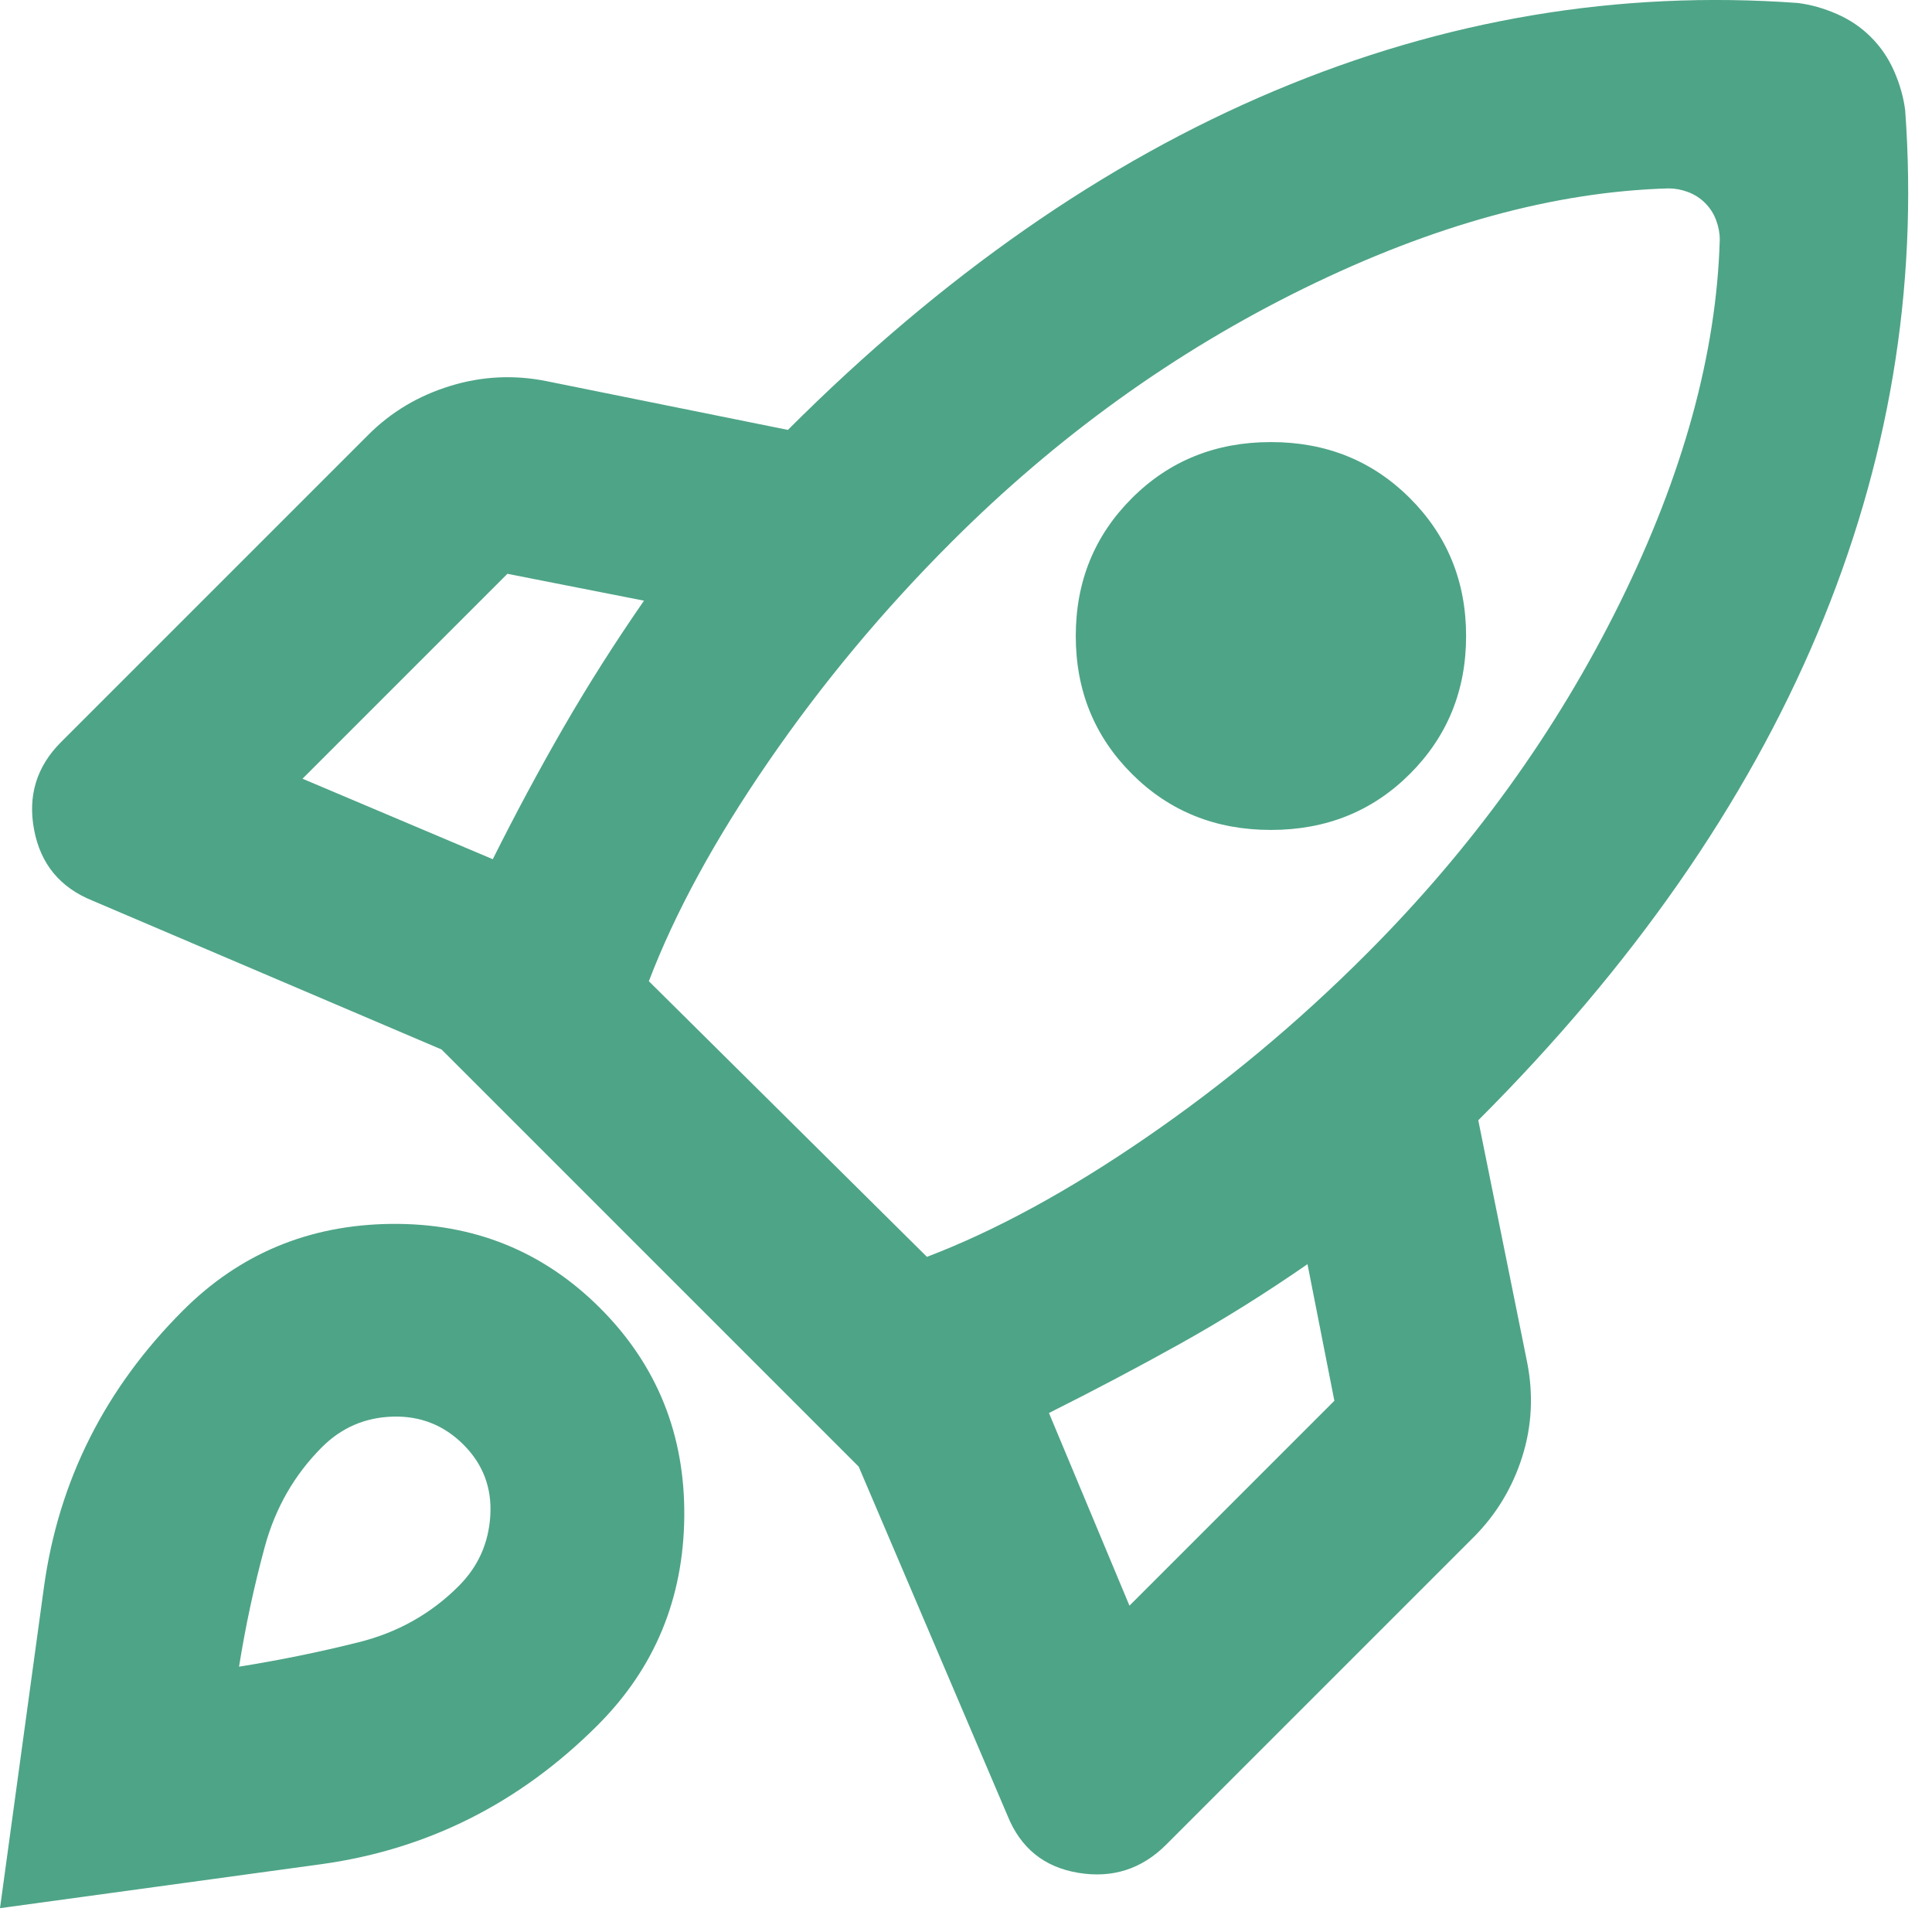
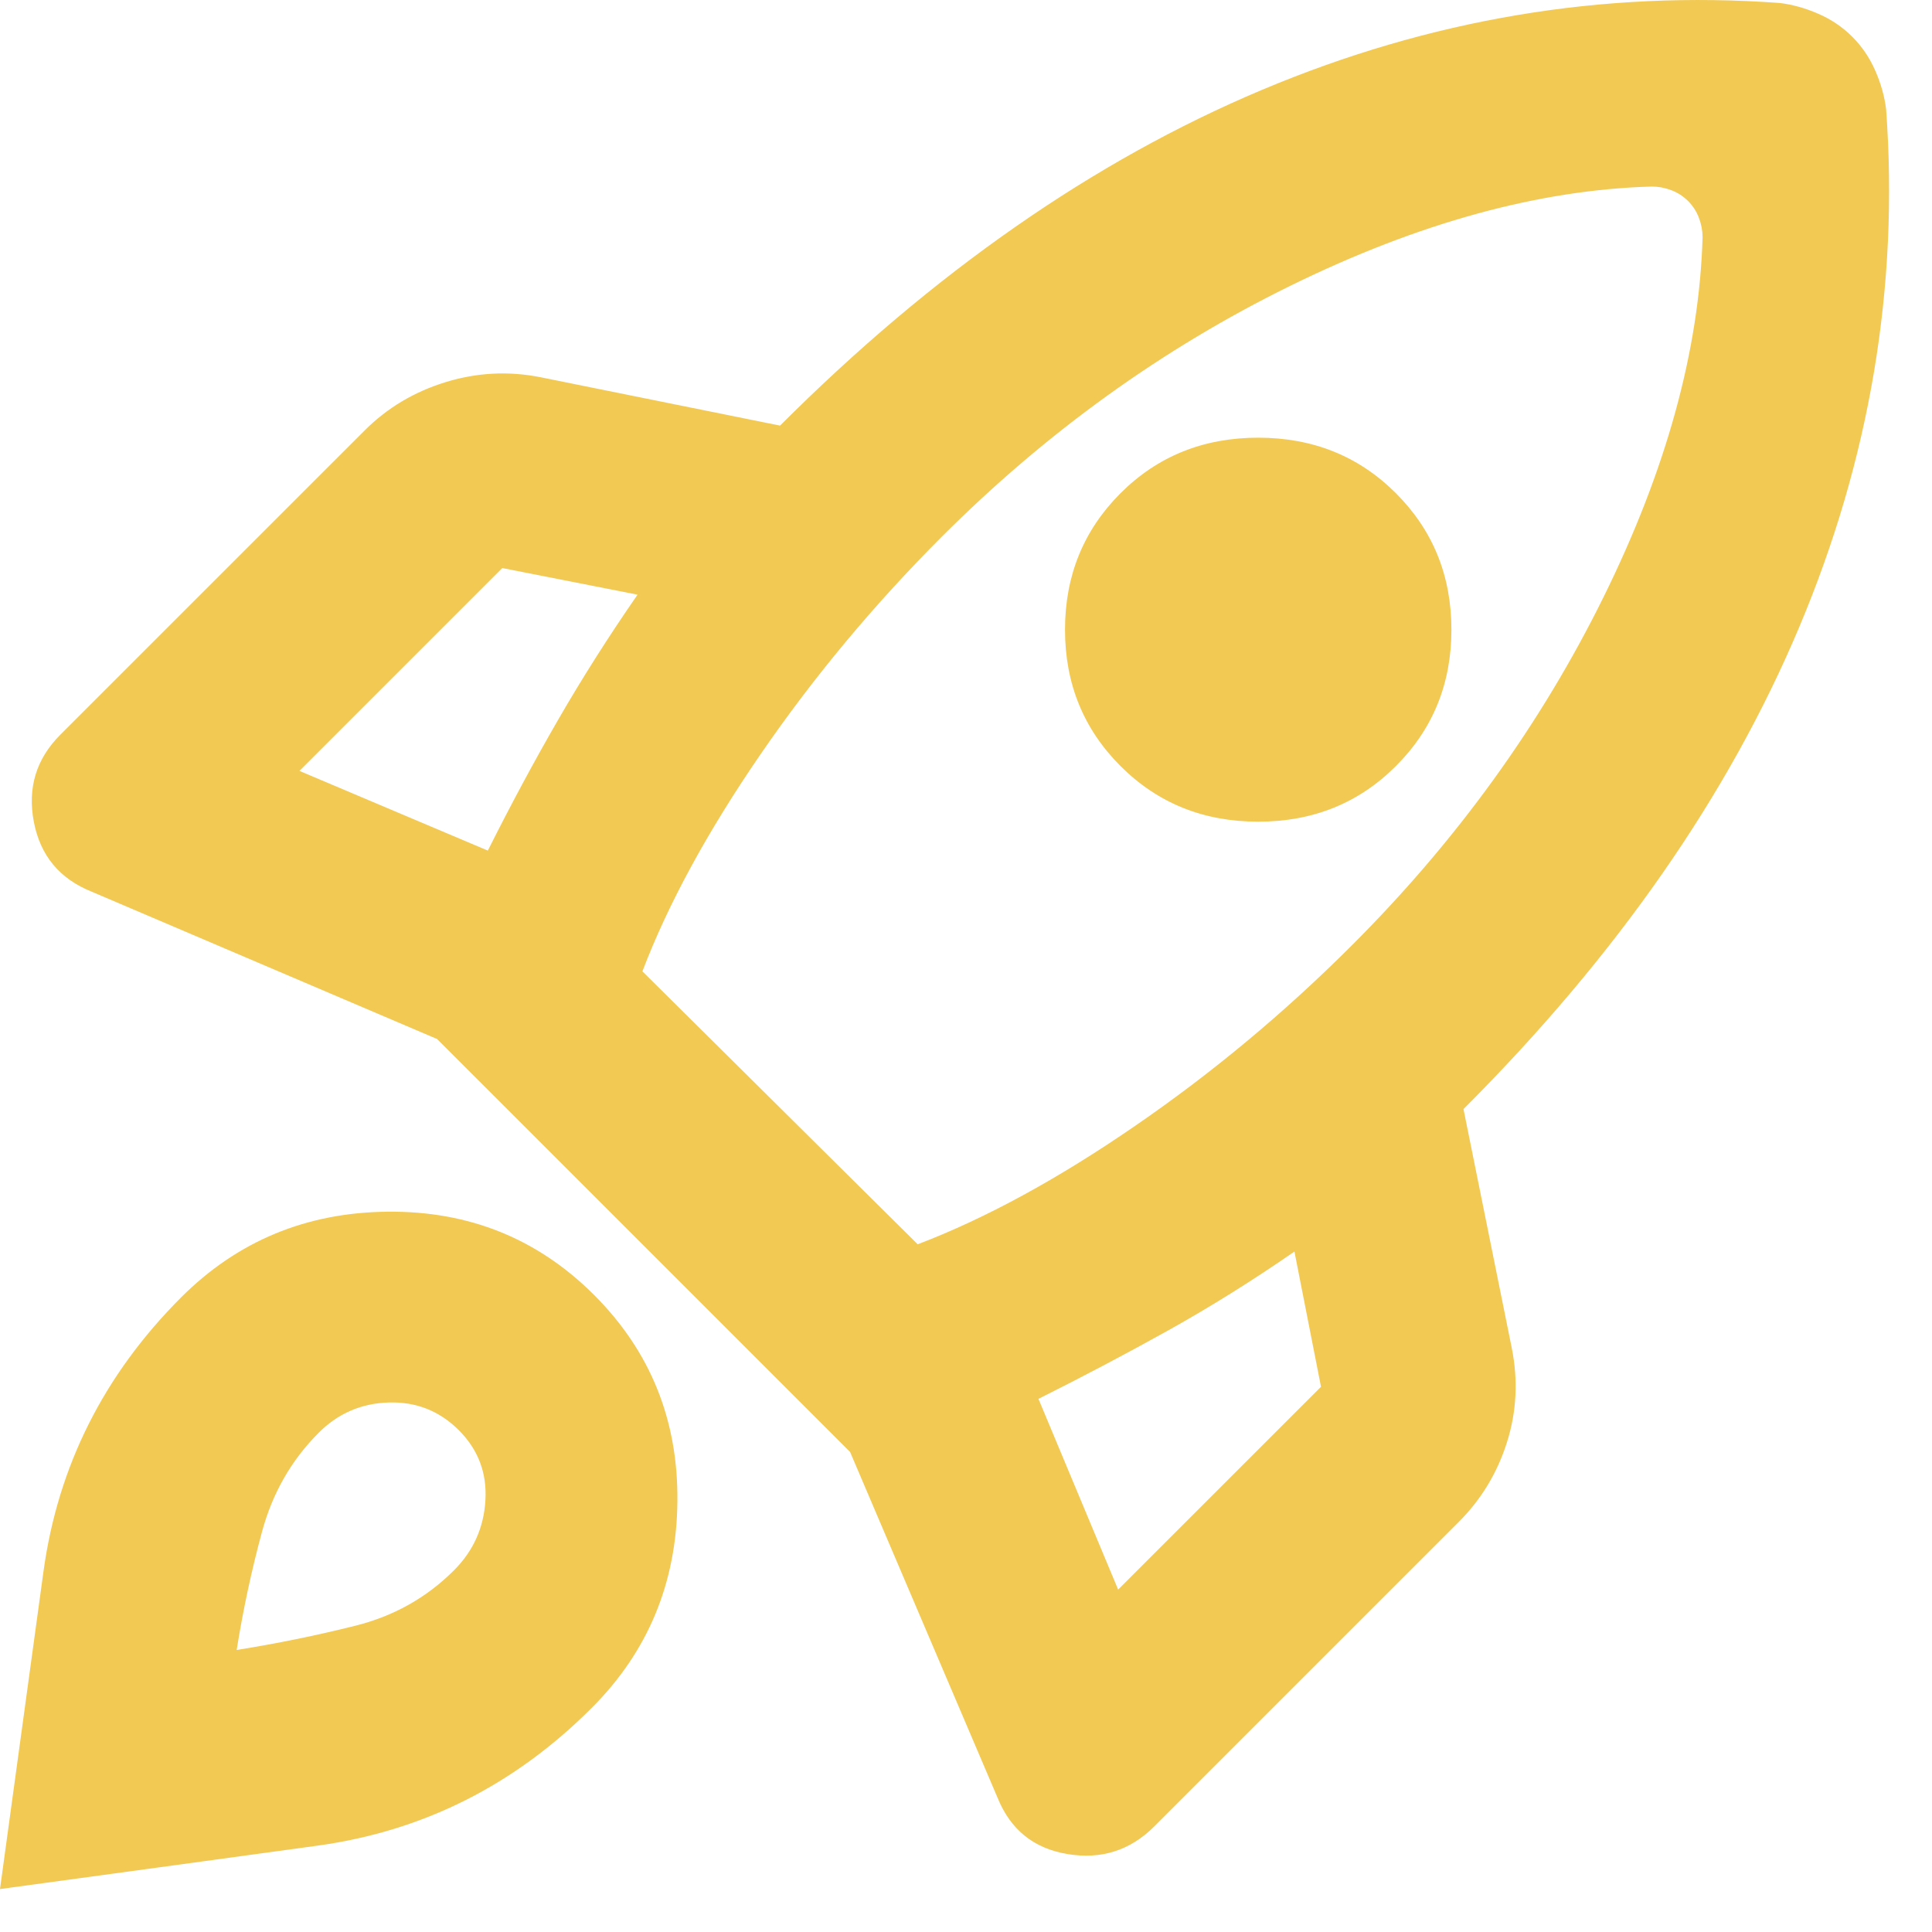
- <svg xmlns="http://www.w3.org/2000/svg" width="33" height="33" viewBox="0 0 33 33" fill="none">
-   <path d="M8.417 14.676C8.806 13.899 9.208 13.149 9.625 12.426C10.042 11.704 10.5 10.982 11 10.26L8.667 9.801L5.167 13.301L8.417 14.676ZM28.5 3.218C26.556 3.273 24.479 3.843 22.271 4.926C20.062 6.01 18.056 7.454 16.25 9.26C15.083 10.426 14.042 11.676 13.125 13.01C12.208 14.343 11.528 15.593 11.083 16.76L15.833 21.468C17 21.023 18.25 20.343 19.583 19.426C20.917 18.51 22.167 17.468 23.333 16.301C25.139 14.496 26.583 12.496 27.667 10.301C28.75 8.107 29.319 6.037 29.375 4.093C29.375 3.982 29.354 3.871 29.312 3.76C29.271 3.648 29.208 3.551 29.125 3.468C29.042 3.385 28.944 3.322 28.833 3.28C28.722 3.239 28.611 3.218 28.5 3.218ZM19.333 13.218C18.694 12.579 18.375 11.794 18.375 10.864C18.375 9.933 18.694 9.149 19.333 8.51C19.972 7.871 20.764 7.551 21.708 7.551C22.653 7.551 23.444 7.871 24.083 8.51C24.722 9.149 25.042 9.933 25.042 10.864C25.042 11.794 24.722 12.579 24.083 13.218C23.444 13.857 22.653 14.176 21.708 14.176C20.764 14.176 19.972 13.857 19.333 13.218ZM17.917 24.135L19.292 27.426L22.792 23.926L22.333 21.593C21.611 22.093 20.889 22.544 20.167 22.947C19.444 23.35 18.694 23.746 17.917 24.135ZM32.542 1.885C32.764 4.94 32.264 7.919 31.042 10.822C29.819 13.725 27.889 16.496 25.25 19.135L26.083 23.26C26.194 23.815 26.167 24.357 26 24.885C25.833 25.412 25.556 25.871 25.167 26.26L19.917 31.51C19.5 31.926 19 32.086 18.417 31.989C17.833 31.892 17.431 31.565 17.208 31.01L14.667 25.051L7.542 17.926L1.583 15.385C1.028 15.162 0.694 14.76 0.583 14.176C0.472 13.593 0.625 13.093 1.042 12.676L6.292 7.426C6.681 7.037 7.146 6.76 7.688 6.593C8.229 6.426 8.778 6.399 9.333 6.51L13.458 7.343C16.097 4.704 18.868 2.773 21.771 1.551C24.674 0.329 27.653 -0.171 30.708 0.051C30.931 0.079 31.153 0.142 31.375 0.239C31.597 0.336 31.792 0.468 31.958 0.635C32.125 0.801 32.257 0.996 32.354 1.218C32.451 1.44 32.514 1.662 32.542 1.885ZM3.125 22.385C4.097 21.412 5.285 20.919 6.688 20.905C8.09 20.892 9.278 21.371 10.25 22.343C11.222 23.315 11.701 24.503 11.688 25.905C11.674 27.308 11.181 28.496 10.208 29.468C8.875 30.801 7.299 31.593 5.479 31.843C3.66 32.093 1.833 32.343 0 32.593C0.25 30.76 0.5 28.933 0.75 27.114C1 25.294 1.792 23.718 3.125 22.385ZM5.5 24.718C5.028 25.19 4.701 25.76 4.521 26.426C4.34 27.093 4.194 27.773 4.083 28.468C4.778 28.357 5.458 28.218 6.125 28.051C6.792 27.885 7.361 27.565 7.833 27.093C8.167 26.76 8.347 26.357 8.375 25.885C8.403 25.412 8.25 25.01 7.917 24.676C7.583 24.343 7.181 24.183 6.708 24.197C6.236 24.211 5.833 24.385 5.5 24.718Z" fill="#4EA487" />
+ <svg xmlns="http://www.w3.org/2000/svg" width="40" height="40" viewBox="0 0 40 40" fill="none">
+   <path d="M10.1 17.611C10.567 16.678 11.05 15.778 11.55 14.912C12.05 14.045 12.6 13.178 13.2 12.312L10.4 11.761L6.2 15.961L10.1 17.611ZM34.2 3.862C31.867 3.928 29.375 4.612 26.725 5.912C24.075 7.212 21.667 8.945 19.5 11.111C18.1 12.511 16.85 14.011 15.75 15.611C14.65 17.212 13.833 18.712 13.3 20.111L19 25.762C20.4 25.228 21.9 24.412 23.5 23.311C25.1 22.212 26.6 20.962 28 19.561C30.167 17.395 31.9 14.995 33.2 12.361C34.5 9.728 35.183 7.245 35.25 4.912C35.25 4.778 35.225 4.645 35.175 4.512C35.125 4.378 35.05 4.262 34.95 4.162C34.85 4.062 34.733 3.987 34.6 3.937C34.467 3.887 34.333 3.862 34.2 3.862ZM23.2 15.861C22.433 15.095 22.05 14.153 22.05 13.037C22.05 11.92 22.433 10.978 23.2 10.211C23.967 9.445 24.917 9.062 26.05 9.062C27.183 9.062 28.133 9.445 28.9 10.211C29.667 10.978 30.05 11.92 30.05 13.037C30.05 14.153 29.667 15.095 28.9 15.861C28.133 16.628 27.183 17.012 26.05 17.012C24.917 17.012 23.967 16.628 23.2 15.861ZM21.5 28.962L23.15 32.911L27.35 28.712L26.8 25.912C25.933 26.512 25.067 27.053 24.2 27.537C23.333 28.02 22.433 28.495 21.5 28.962ZM39.05 2.262C39.317 5.928 38.717 9.503 37.25 12.986C35.783 16.47 33.467 19.795 30.3 22.962L31.3 27.912C31.433 28.578 31.4 29.228 31.2 29.861C31 30.495 30.667 31.045 30.2 31.512L23.9 37.812C23.4 38.312 22.8 38.503 22.1 38.386C21.4 38.27 20.917 37.878 20.65 37.212L17.6 30.061L9.05 21.512L1.9 18.462C1.233 18.195 0.833 17.712 0.7 17.012C0.567 16.311 0.75 15.711 1.25 15.211L7.55 8.912C8.017 8.445 8.575 8.112 9.225 7.912C9.875 7.712 10.533 7.678 11.2 7.812L16.15 8.812C19.317 5.645 22.642 3.328 26.125 1.862C29.608 0.395 33.183 -0.205 36.85 0.062C37.117 0.095 37.383 0.17 37.65 0.287C37.917 0.403 38.15 0.562 38.35 0.762C38.55 0.962 38.708 1.195 38.825 1.462C38.942 1.728 39.017 1.995 39.05 2.262ZM3.75 26.861C4.917 25.695 6.342 25.103 8.025 25.087C9.708 25.07 11.133 25.645 12.3 26.811C13.467 27.978 14.042 29.403 14.025 31.087C14.008 32.77 13.417 34.195 12.25 35.361C10.65 36.962 8.758 37.911 6.575 38.212C4.392 38.511 2.2 38.812 0 39.111C0.3 36.911 0.6 34.72 0.9 32.536C1.2 30.353 2.15 28.462 3.75 26.861ZM6.6 29.662C6.033 30.228 5.642 30.912 5.425 31.712C5.208 32.511 5.033 33.328 4.9 34.161C5.733 34.028 6.55 33.861 7.35 33.661C8.15 33.462 8.833 33.078 9.4 32.511C9.8 32.111 10.017 31.628 10.05 31.061C10.083 30.495 9.9 30.012 9.5 29.611C9.1 29.212 8.617 29.02 8.05 29.037C7.483 29.053 7 29.262 6.6 29.662Z" fill="#F1C953" />
</svg>
